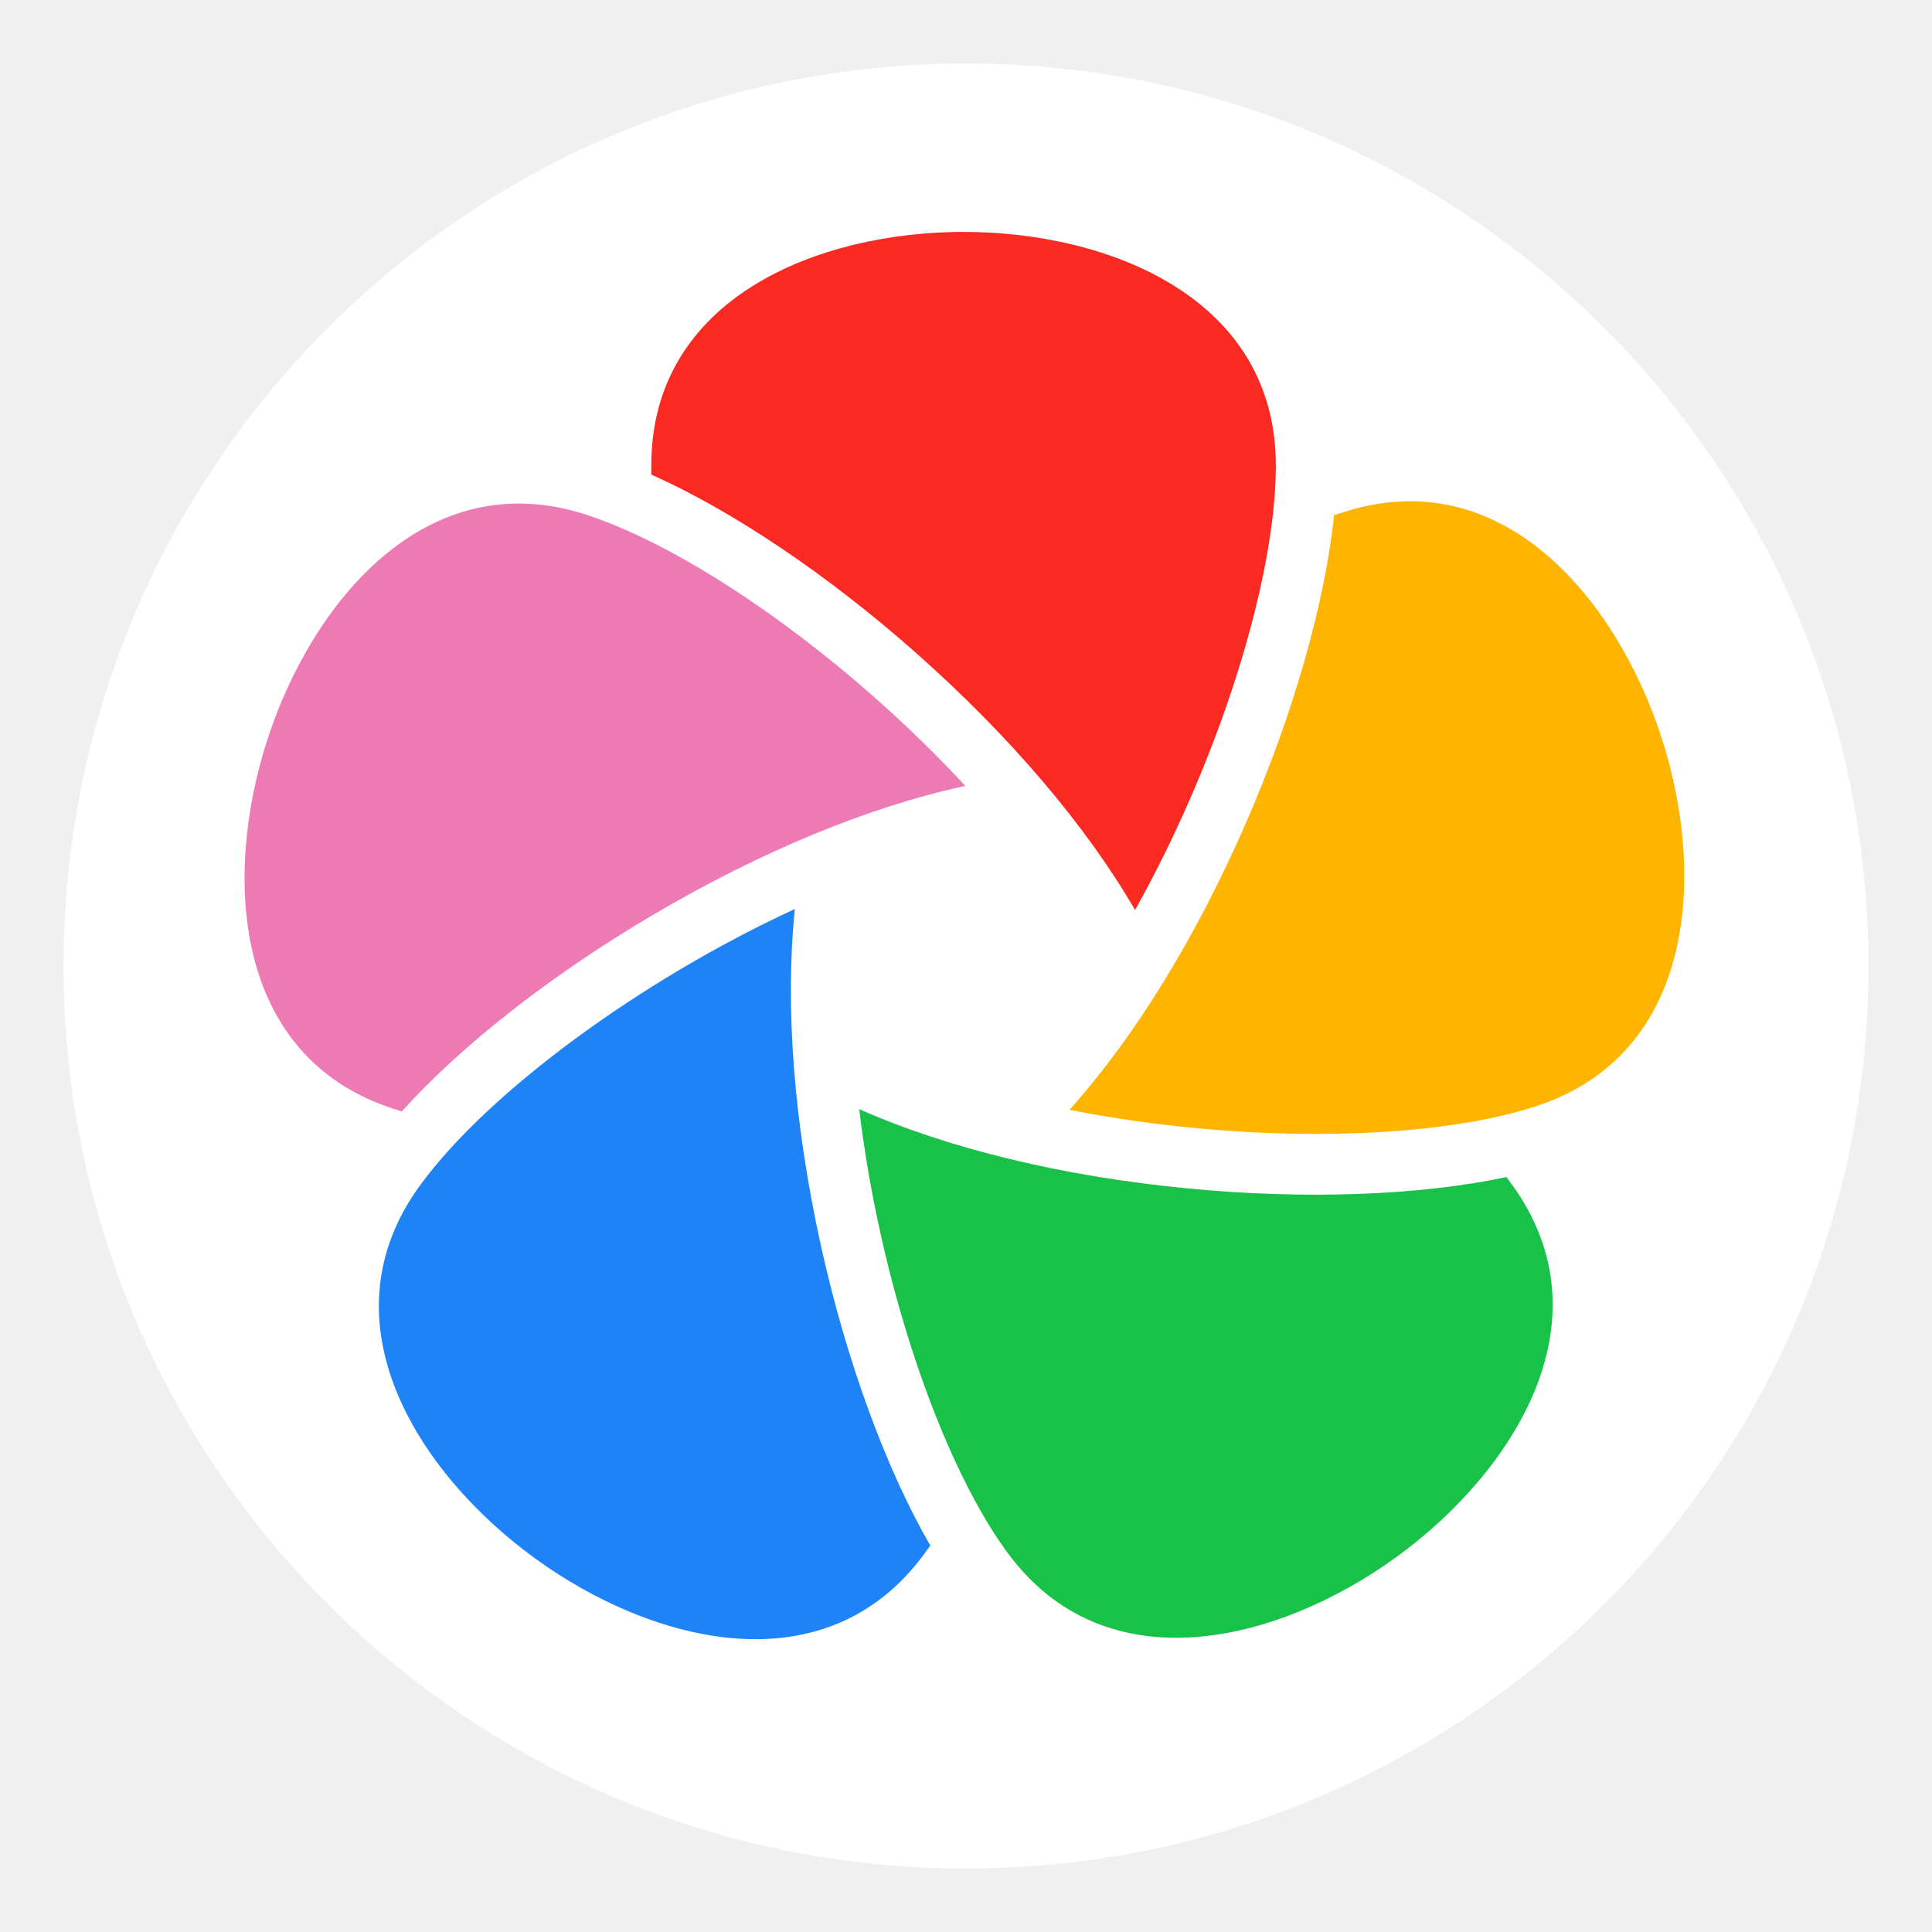
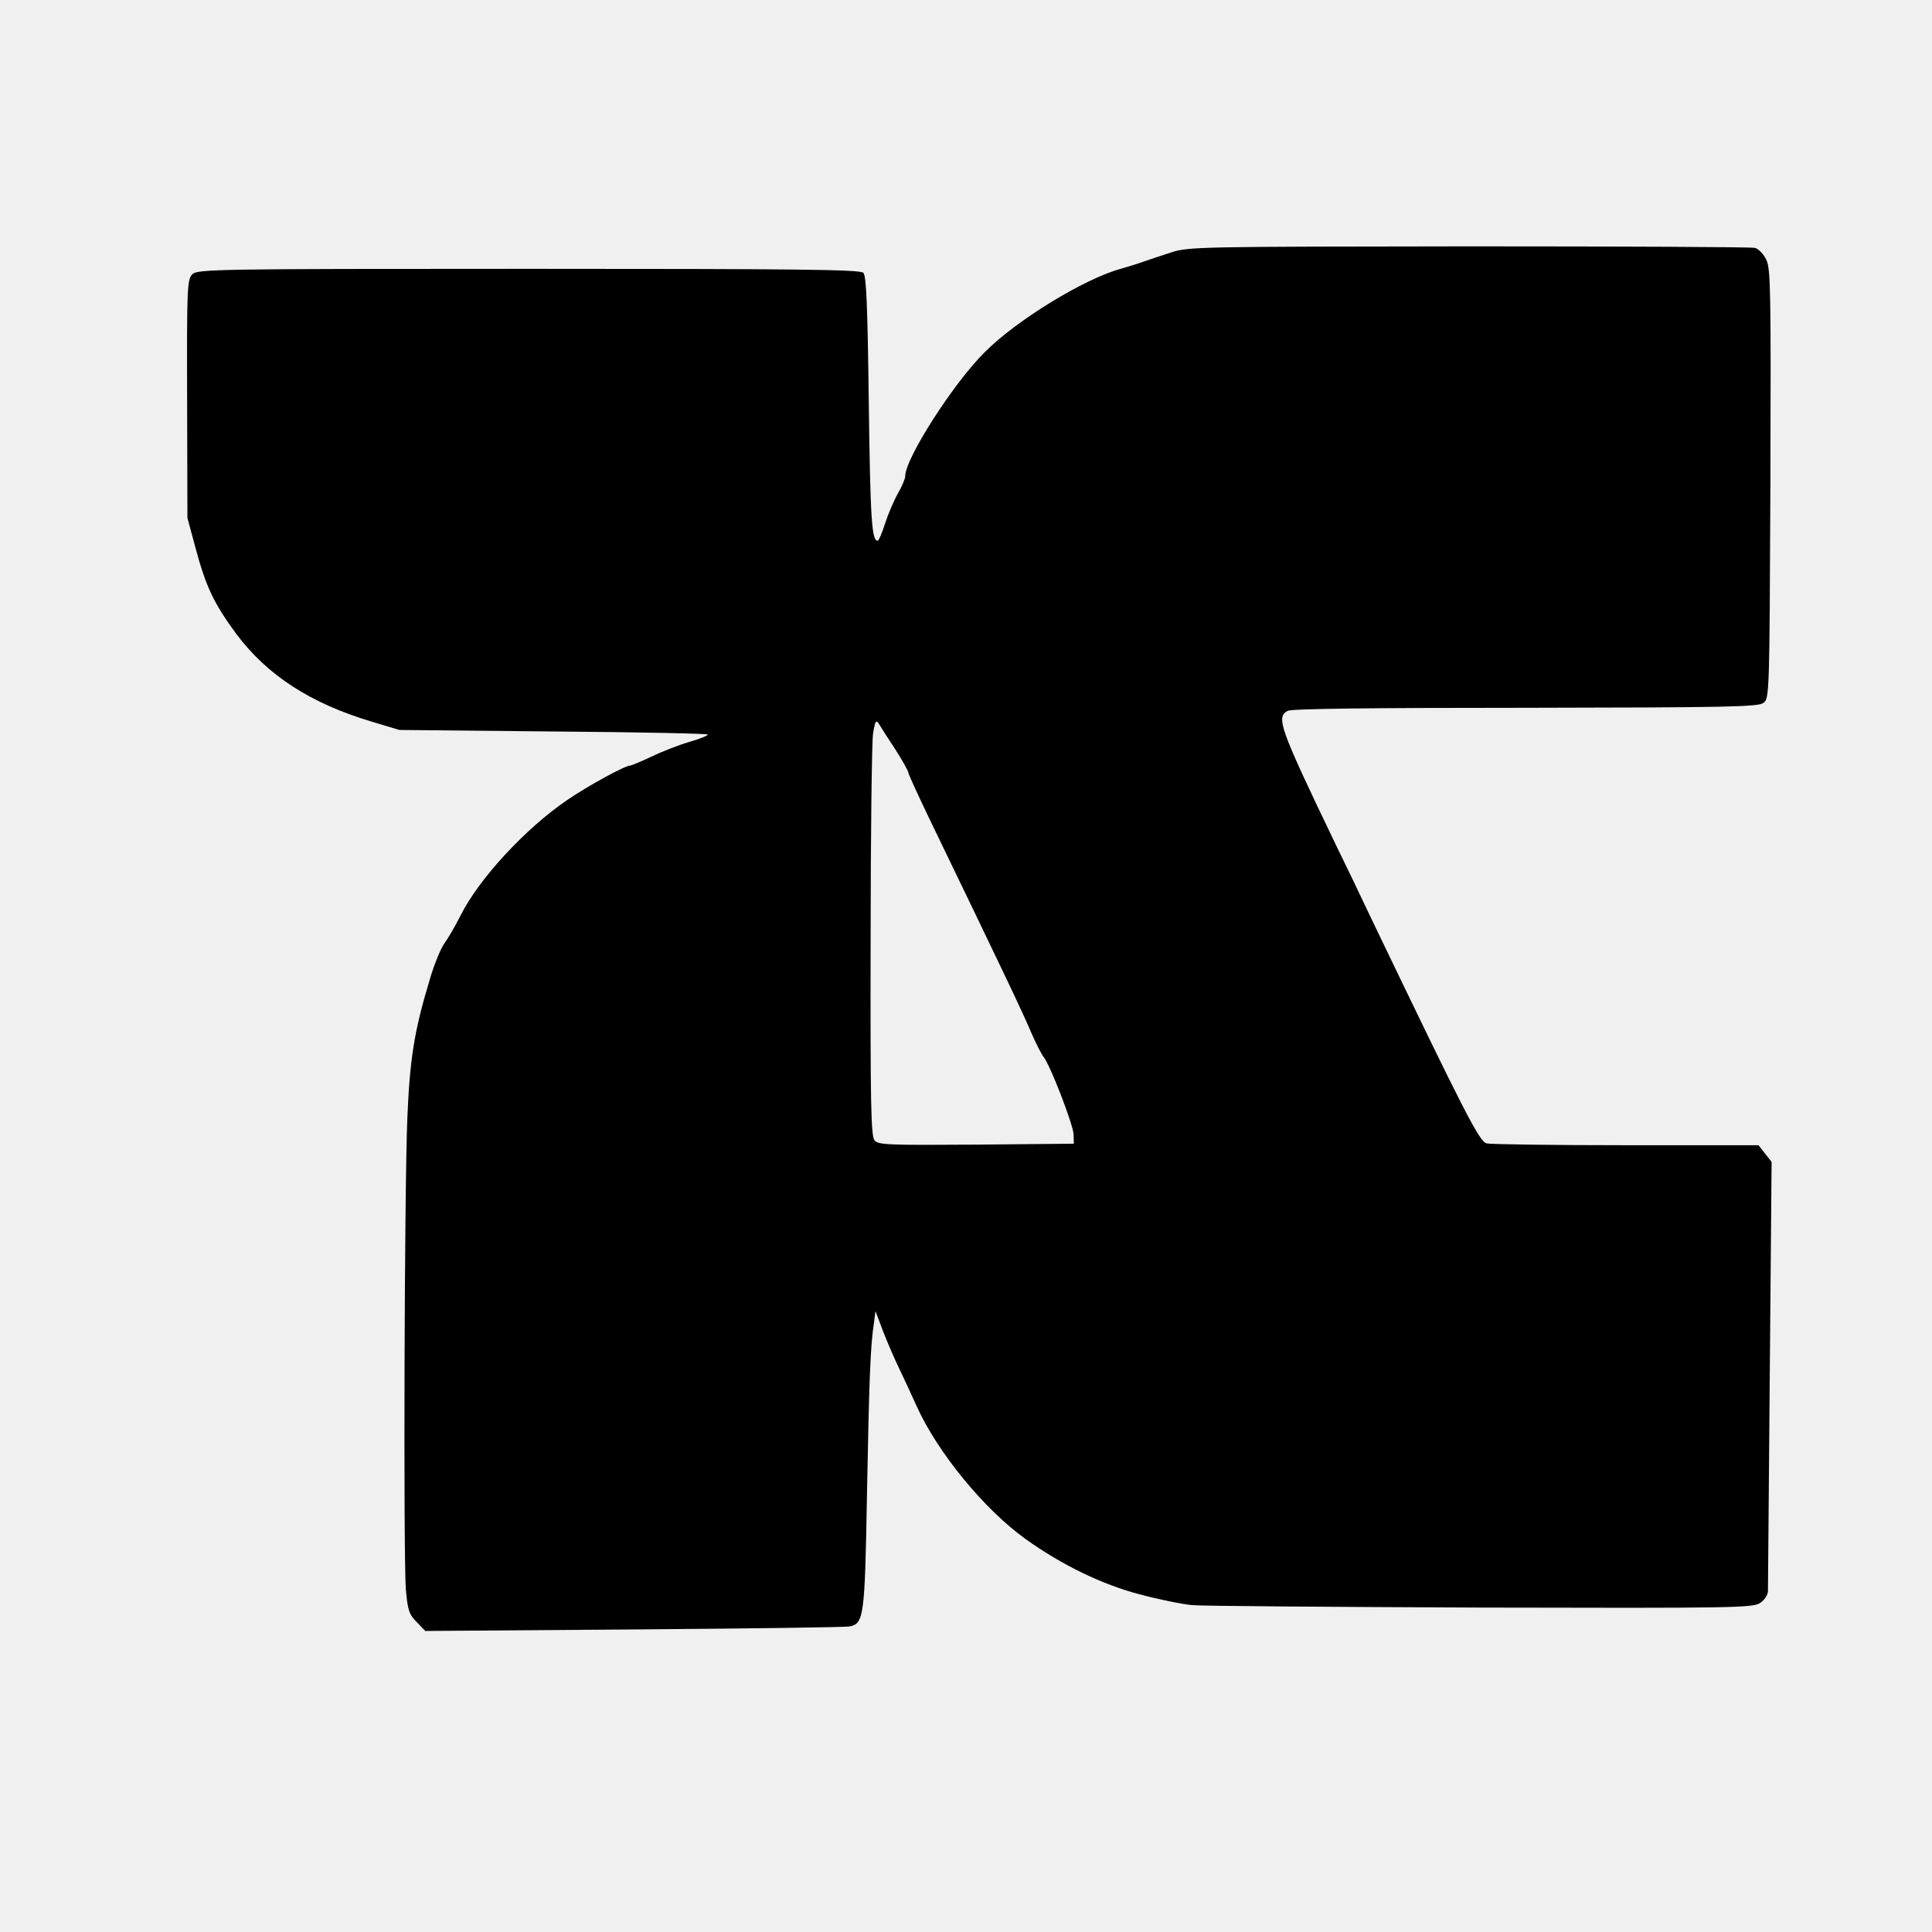
- <svg xmlns="http://www.w3.org/2000/svg" width="512" height="512" viewBox="0 0 512 512" fill="none">
-   <circle cx="256.002" cy="256" r="239.158" fill="white" />
-   <path d="M242.735 173.013C267.714 195.129 287.845 218.828 300.8 241.164C323.051 201.367 337.92 154.078 338.108 123.96C338.108 123.746 338.108 123.552 338.108 123.371C338.108 78.804 293.65 61.459 255.354 61.459C217.057 61.459 172.6 78.804 172.6 123.371C172.6 123.979 172.6 124.794 172.6 125.776C193.946 135.266 219.249 152.223 242.735 173.013Z" fill="#FA2921" />
-   <path d="M106.473 294.549C122.085 277.178 146.036 258.353 173.065 242.437C201.82 225.513 230.581 213.689 255.825 208.278C224.853 174.817 184.475 146.062 155.882 136.579C155.682 136.514 155.494 136.456 155.326 136.398C112.937 122.628 82.702 159.547 70.872 195.969C59.042 232.391 61.795 280.036 104.184 293.805C104.76 293.993 105.535 294.245 106.473 294.549Z" fill="#ED79B5" />
-   <path d="M440.288 195.355C428.457 158.933 398.222 122.014 355.833 135.783C355.252 135.971 354.476 136.223 353.545 136.527C351.121 159.754 342.814 189.065 330.298 217.826C316.987 248.417 300.664 274.89 283.423 294.109C328.145 302.979 377.716 302.5 406.419 293.372C406.62 293.307 406.807 293.243 406.975 293.191C449.364 279.415 452.118 231.77 440.288 195.355Z" fill="#FFB400" />
-   <path d="M217.561 330.156C210.353 297.581 207.994 266.57 210.644 240.892C169.251 260.008 129.429 289.526 111.567 313.788C111.444 313.956 111.328 314.117 111.224 314.259C85.029 350.319 110.798 390.484 141.783 412.988C172.761 435.497 218.925 447.599 245.126 411.539C245.488 411.048 245.967 410.389 246.542 409.594C234.848 389.379 224.336 360.779 217.561 330.156Z" fill="#1E83F7" />
-   <path d="M399.237 311.932C376.398 316.806 345.956 317.964 314.731 314.945C281.522 311.738 251.307 304.394 227.698 293.935C233.083 339.206 248.857 386.204 266.408 410.686C266.531 410.854 266.647 411.016 266.751 411.158C292.945 447.218 339.109 435.116 370.095 412.606C401.073 390.096 426.848 349.931 400.653 313.878C400.291 313.387 399.813 312.727 399.237 311.932Z" fill="#18C249" />
+ <svg xmlns="http://www.w3.org/2000/svg" version="1.0" width="636pt" height="636pt" viewBox="0 0 636 636" preserveAspectRatio="xMidYMid meet">
+   <g transform="translate(0,636) scale(0.1,-0.1)" fill="#000000" stroke="none">
+     <path d="M3855 5529 c-33 -11 -73 -24 -90 -30 -16 -6 -51 -17 -76 -24 -120 -33 -341 -168 -446 -273 -103 -101 -263 -351 -263 -409 0 -9 -11 -35 -24 -57 -13 -23 -32 -67 -42 -98 -10 -32 -21 -58 -25 -58 -19 0 -24 67 -29 452 -4 323 -8 420 -18 430 -11 11 -223 13 -1102 13 -1033 0 -1090 -1 -1107 -18 -17 -17 -18 -46 -17 -410 l1 -392 27 -100 c34 -127 61 -183 134 -282 102 -136 243 -228 447 -289 l90 -27 508 -5 c279 -2 507 -7 507 -10 0 -4 -28 -15 -63 -25 -34 -10 -90 -32 -123 -48 -34 -16 -65 -29 -69 -29 -17 0 -138 -66 -207 -113 -138 -94 -291 -259 -352 -381 -17 -34 -41 -75 -54 -93 -12 -17 -34 -71 -48 -120 -51 -169 -65 -261 -73 -453 -10 -236 -13 -1447 -5 -1552 6 -69 11 -83 36 -108 l28 -29 688 5 c378 3 697 7 709 10 47 9 50 34 57 434 7 373 11 489 23 565 l5 39 24 -64 c14 -36 38 -92 54 -125 16 -33 42 -89 58 -125 69 -152 222 -339 359 -437 119 -85 251 -149 373 -181 63 -17 142 -33 175 -36 33 -3 461 -6 951 -8 827 -2 894 -1 918 15 15 10 26 27 26 40 0 12 3 335 6 717 l6 695 -22 28 -21 27 -437 0 c-240 0 -447 3 -458 6 -24 6 -67 89 -384 749 -31 66 -82 172 -113 235 -186 387 -197 419 -158 440 13 7 277 10 783 10 665 1 766 3 783 16 20 15 20 28 23 720 2 628 1 708 -13 738 -9 19 -26 37 -38 40 -12 3 -436 5 -942 5 -883 -1 -922 -1 -980 -20z m-907 -1637 c23 -36 42 -70 42 -75 0 -4 30 -70 66 -145 242 -501 311 -645 339 -712 16 -36 34 -72 41 -80 21 -26 96 -220 98 -253 l1 -32 -321 -3 c-290 -2 -323 -1 -335 14 -12 14 -14 125 -13 653 0 350 4 659 8 686 7 43 10 47 20 31 6 -10 30 -48 54 -84z" />
+   </g>
</svg>
